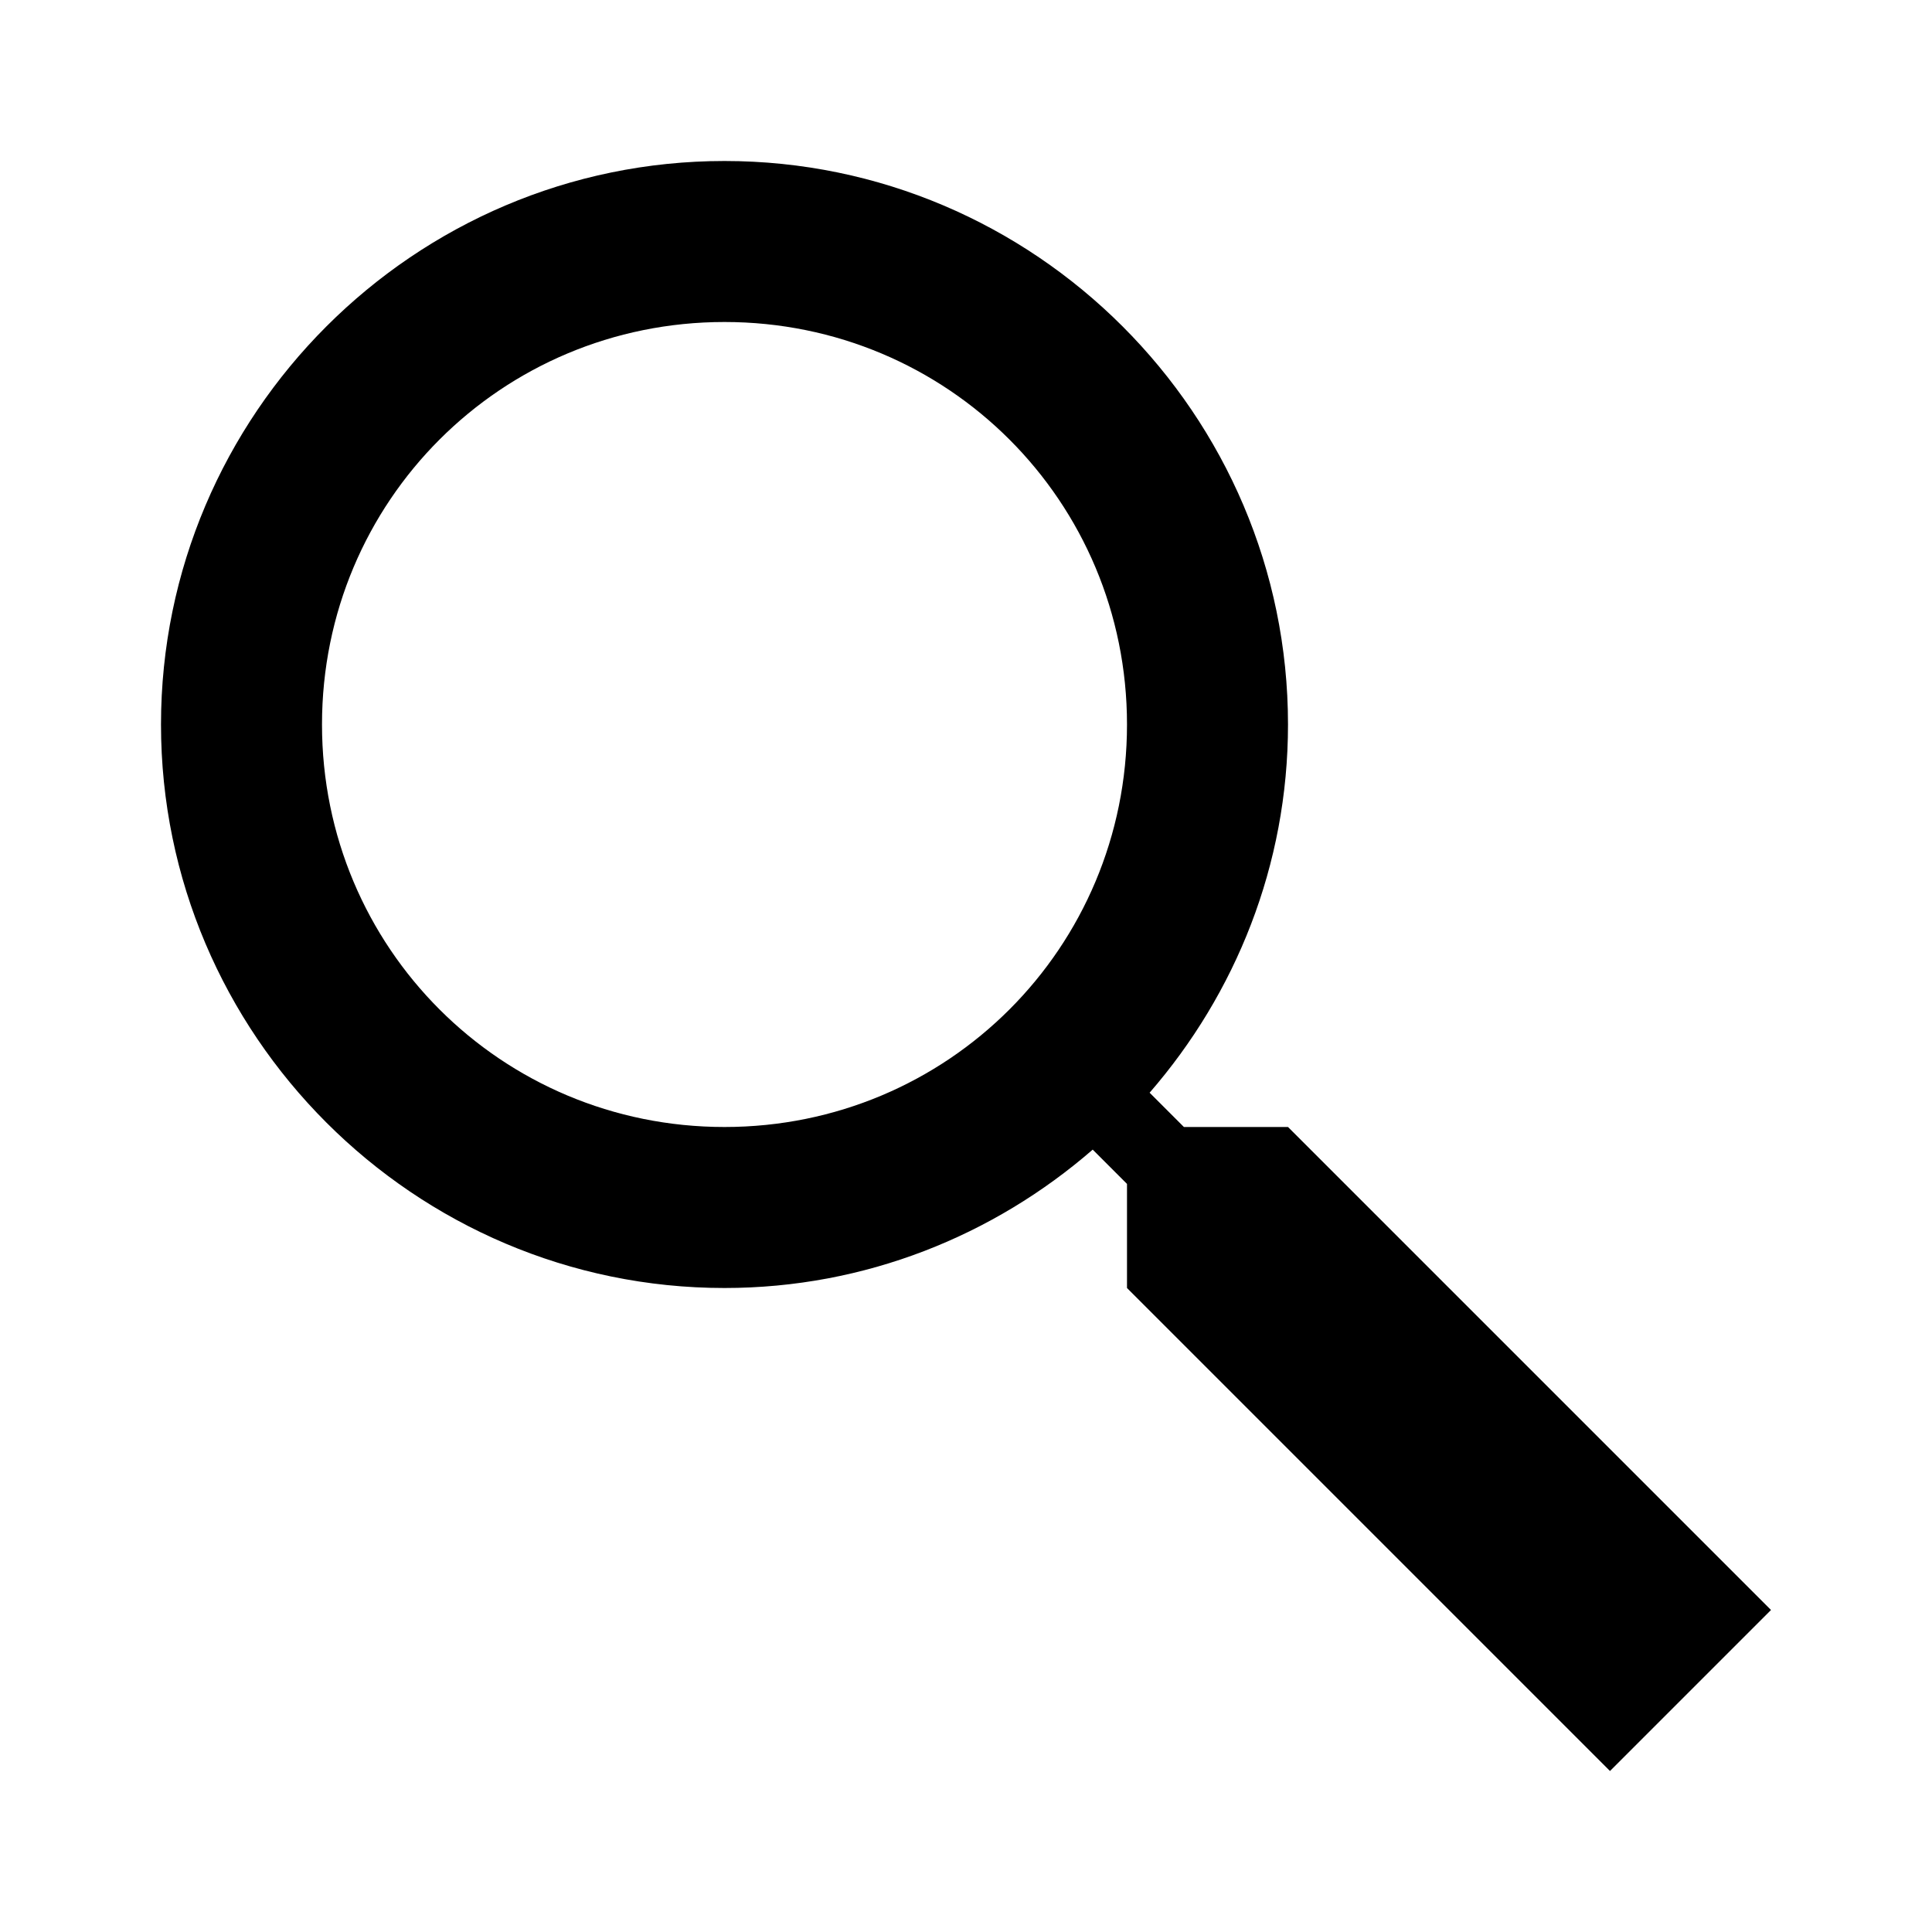
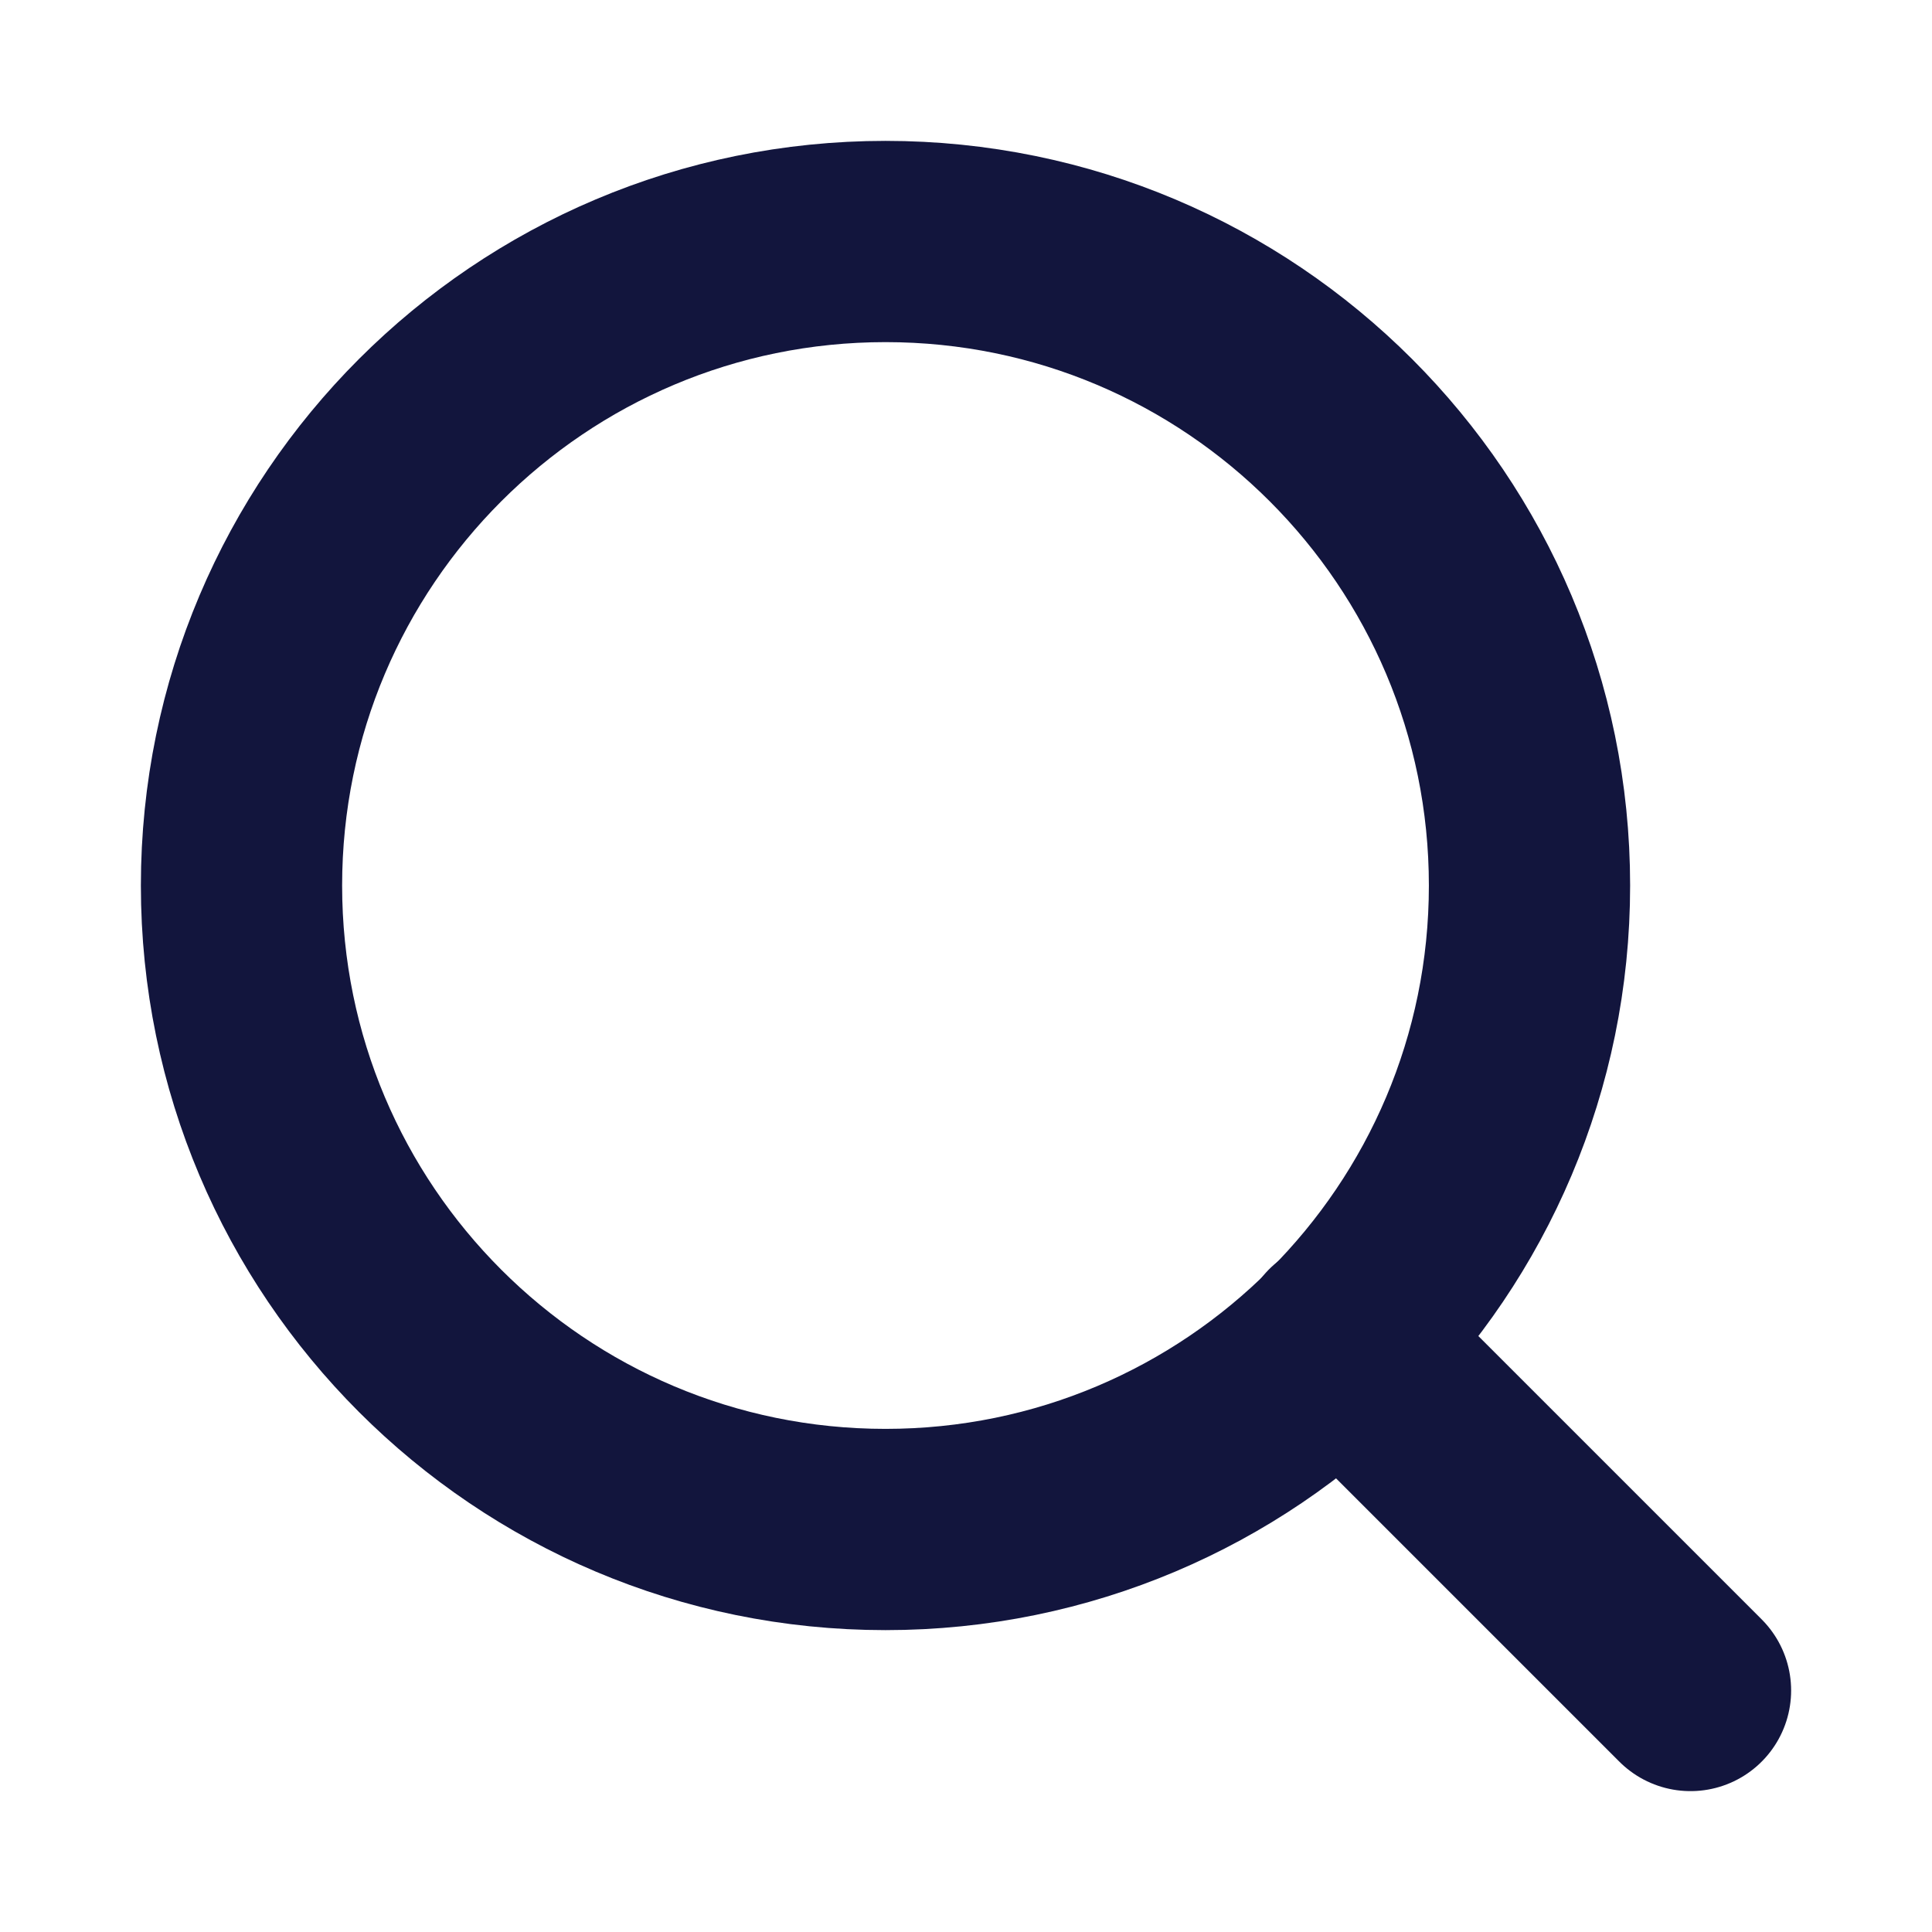
- <svg xmlns="http://www.w3.org/2000/svg" fill="#000000" viewBox="0 0 24 24" width="48px" height="48px">
-   <path d="M 9 2 C 5.146 2 2 5.146 2 9 C 2 12.854 5.146 16 9 16 C 10.748 16 12.345 15.348 13.574 14.281 L 14 14.707 L 14 16 L 20 22 L 22 20 L 16 14 L 14.707 14 L 14.281 13.574 C 15.348 12.345 16 10.748 16 9 C 16 5.146 12.854 2 9 2 z M 9 4 C 11.773 4 14 6.227 14 9 C 14 11.773 11.773 14 9 14 C 6.227 14 4 11.773 4 9 C 4 6.227 6.227 4 9 4 z" />
+ <svg xmlns="http://www.w3.org/2000/svg" width="24" height="24" viewBox="0 0 24 24" fill="none">
+   <path d="M11 19C15.418 19 19 15.418 19 11C19 6.582 15.418 3 11 3C6.582 3 3 6.582 3 11C3 15.418 6.582 19 11 19Z" stroke="#12153D" stroke-width="2.5" stroke-linecap="round" stroke-linejoin="round" />
+   <path d="M21 21L16.65 16.65" stroke="#12153D" stroke-width="2.5" stroke-linecap="round" stroke-linejoin="round" />
</svg>
